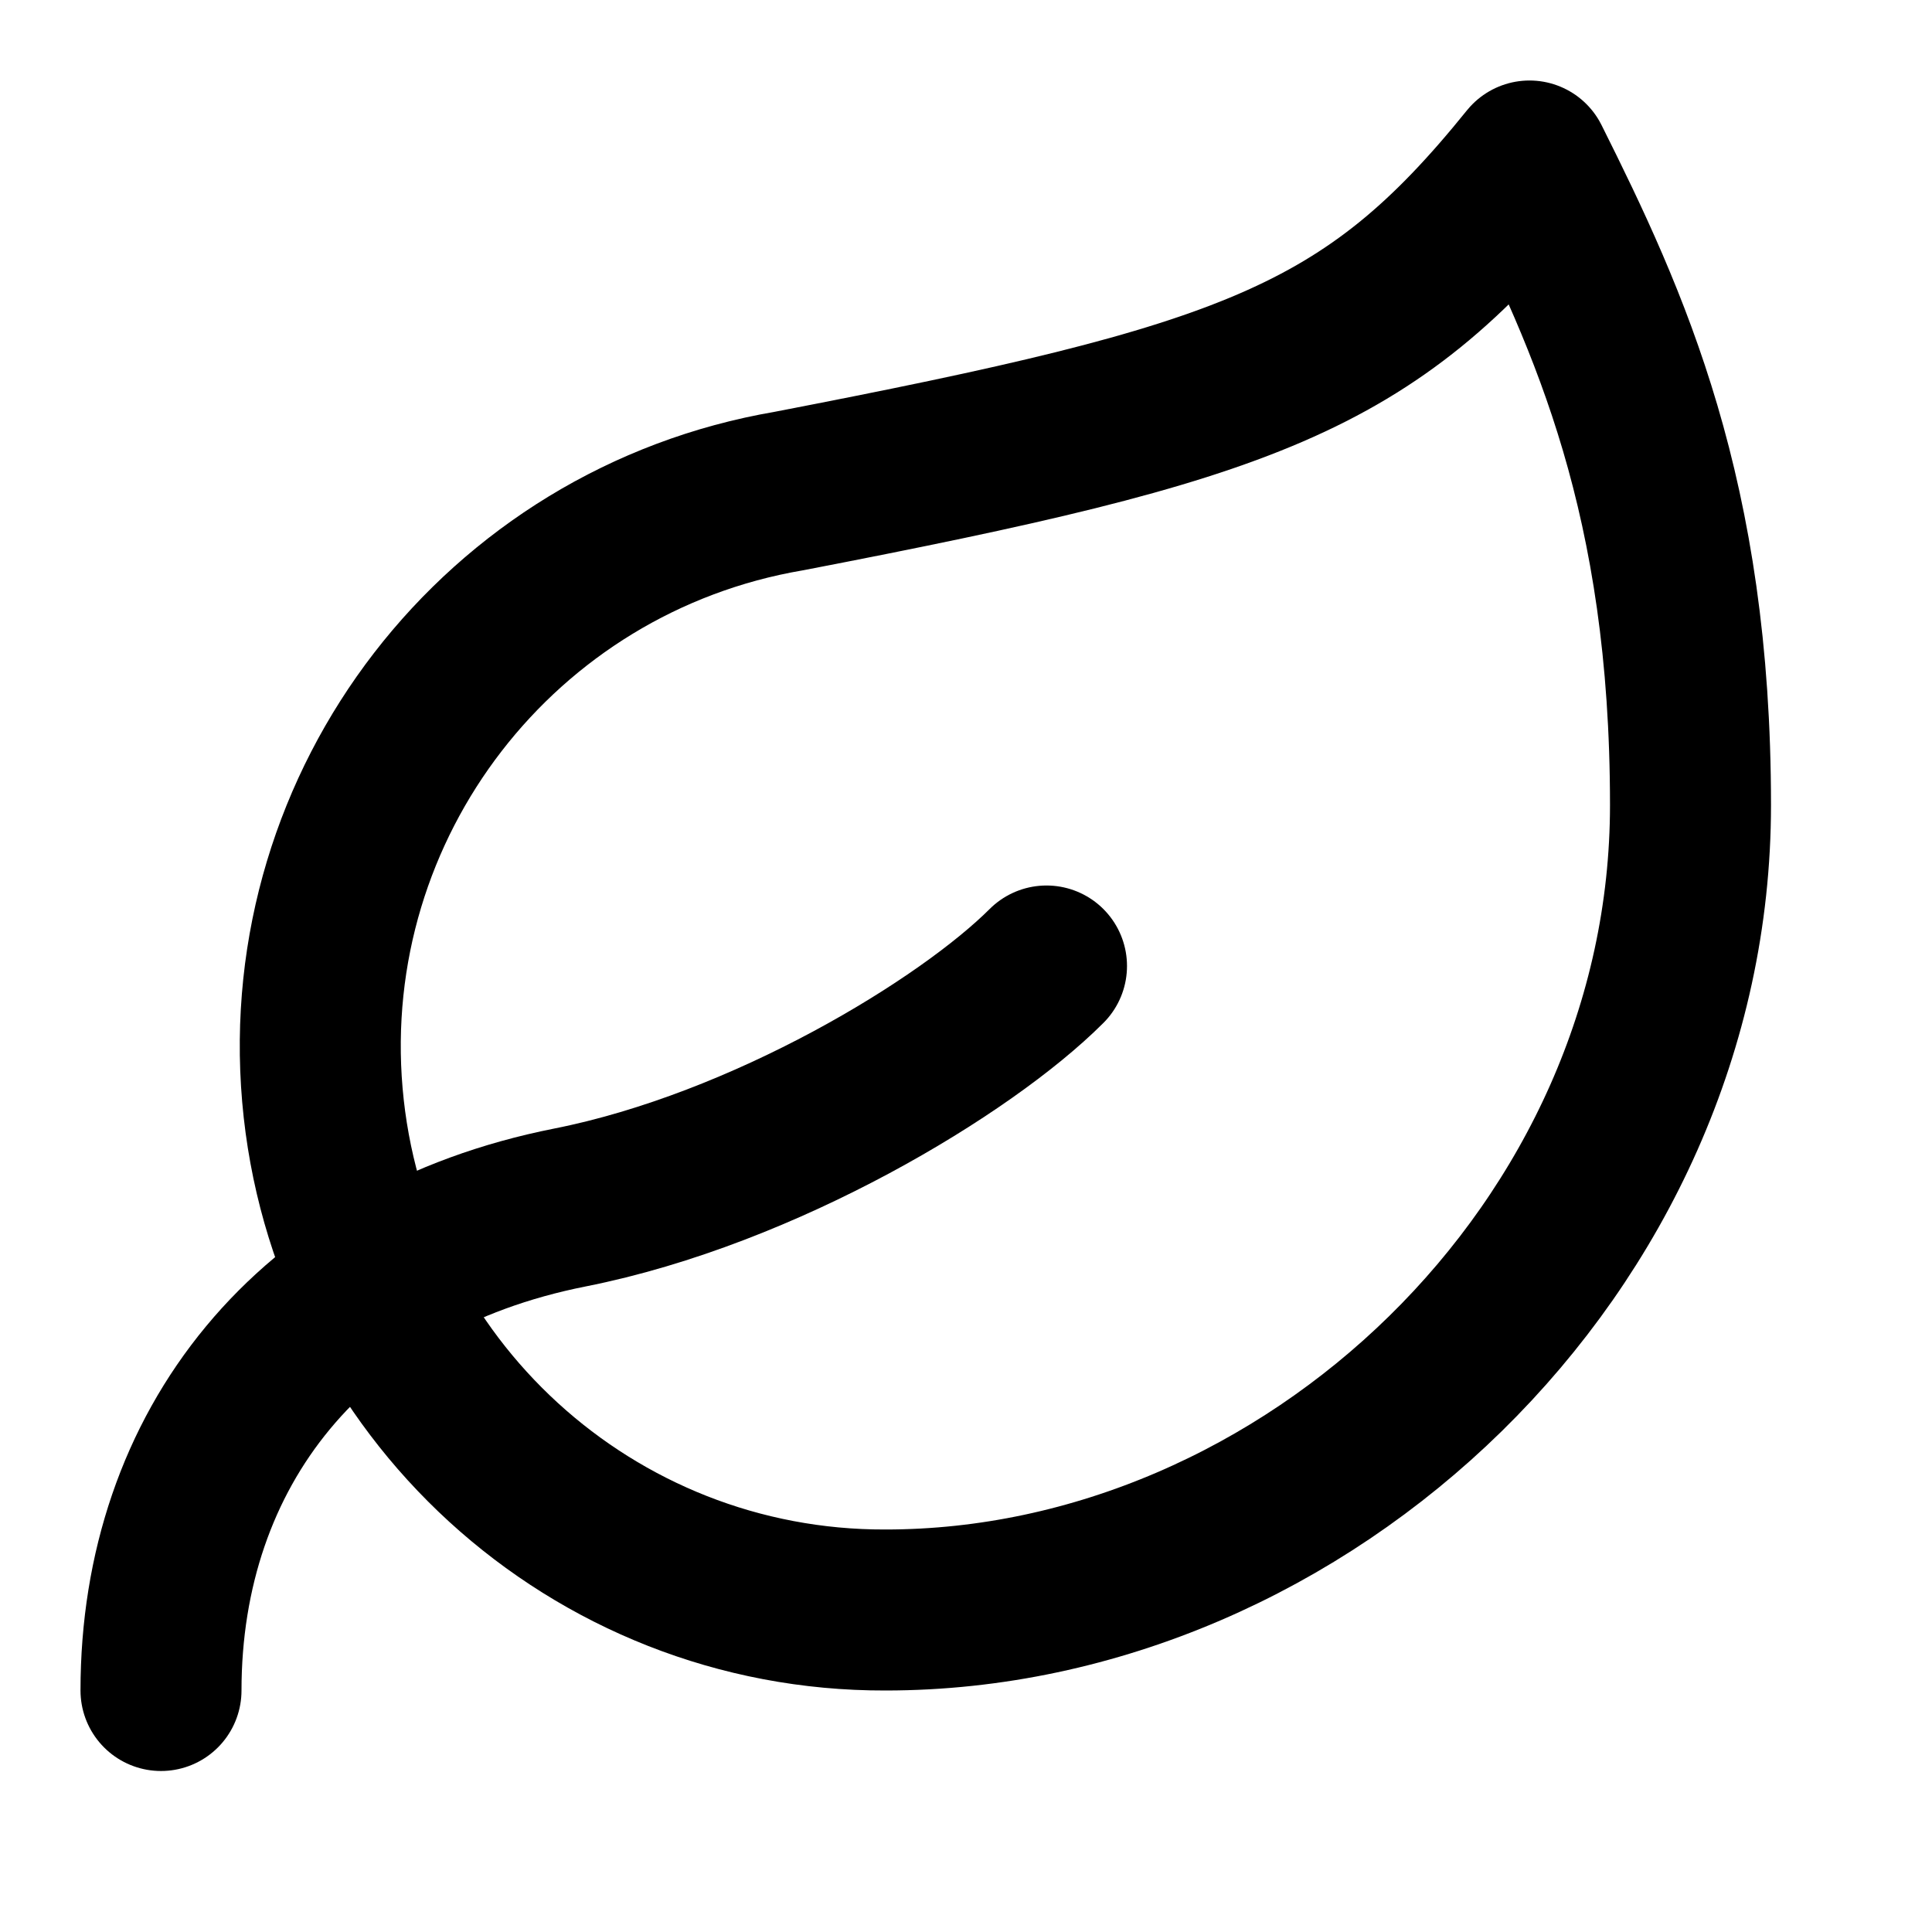
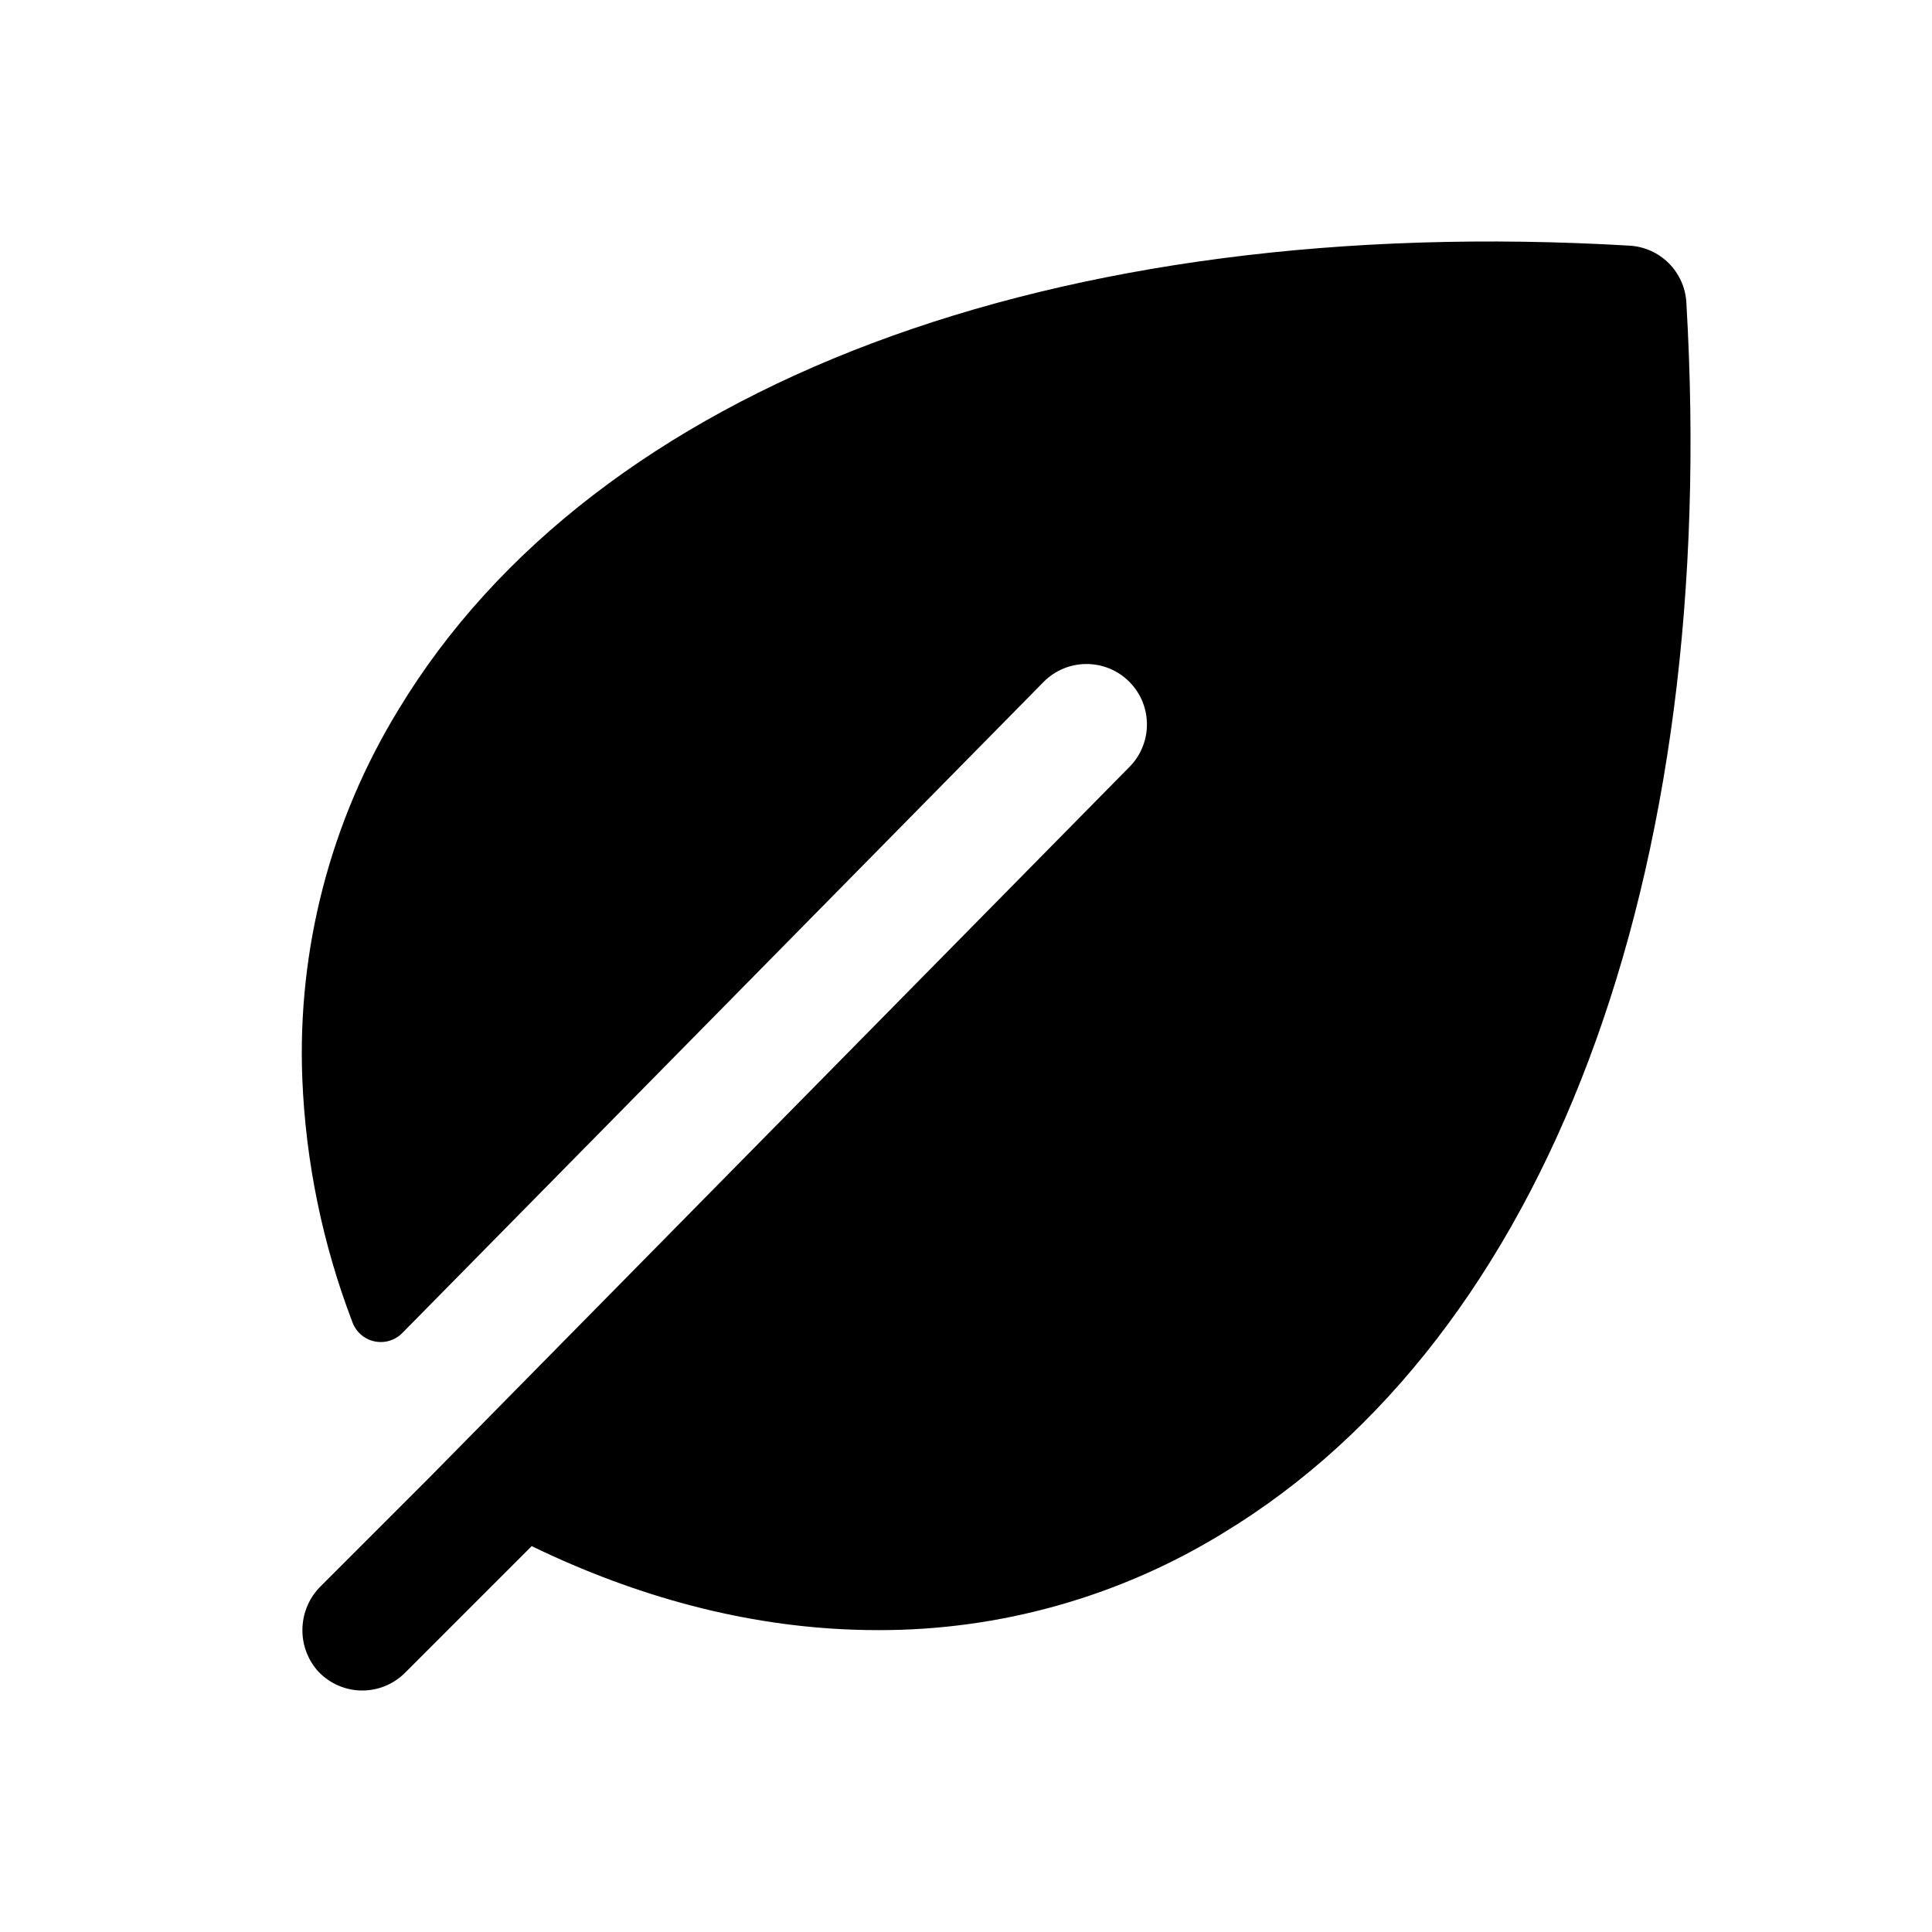
- <svg xmlns="http://www.w3.org/2000/svg" class="lucide lucide-leaf" width="24" height="24" viewBox="0 0 24 24" fill="none" stroke="currentColor" stroke-width="2" stroke-linecap="round" stroke-linejoin="round">
-   <path d="M11 20A7 7 0 0 1 9.8 6.1C15.5 5 17 4.48 19 2c1 2 2 4.18 2 8 0 5.5-4.78 10-10 10Z" />
-   <path d="M2 21c0-3 1.85-5.36 5.08-6C9.5 14.52 12 13 13 12" />
+ <svg xmlns="http://www.w3.org/2000/svg" viewBox="0 0 256 256" fill="currentColor">
+   <path d="M223.45,40.07a8,8,0,0,0-7.52-7.52C139.8,28.08,78.82,51,52.82,94a87.09,87.09,0,0,0-12.76,49A101.72,101.72,0,0,0,46.7,175.2a4,4,0,0,0,6.61,1.43l85-86.3a8,8,0,0,1,11.32,11.32L56.74,195.94,42.55,210.13a8.2,8.2,0,0,0-.6,11.1,8,8,0,0,0,11.71.43l16.79-16.79c14.14,6.84,28.41,10.57,42.56,11.07q1.67.06,3.33.06A86.93,86.93,0,0,0,162,203.18C205,177.18,227.93,116.21,223.45,40.07Z" />
</svg>
